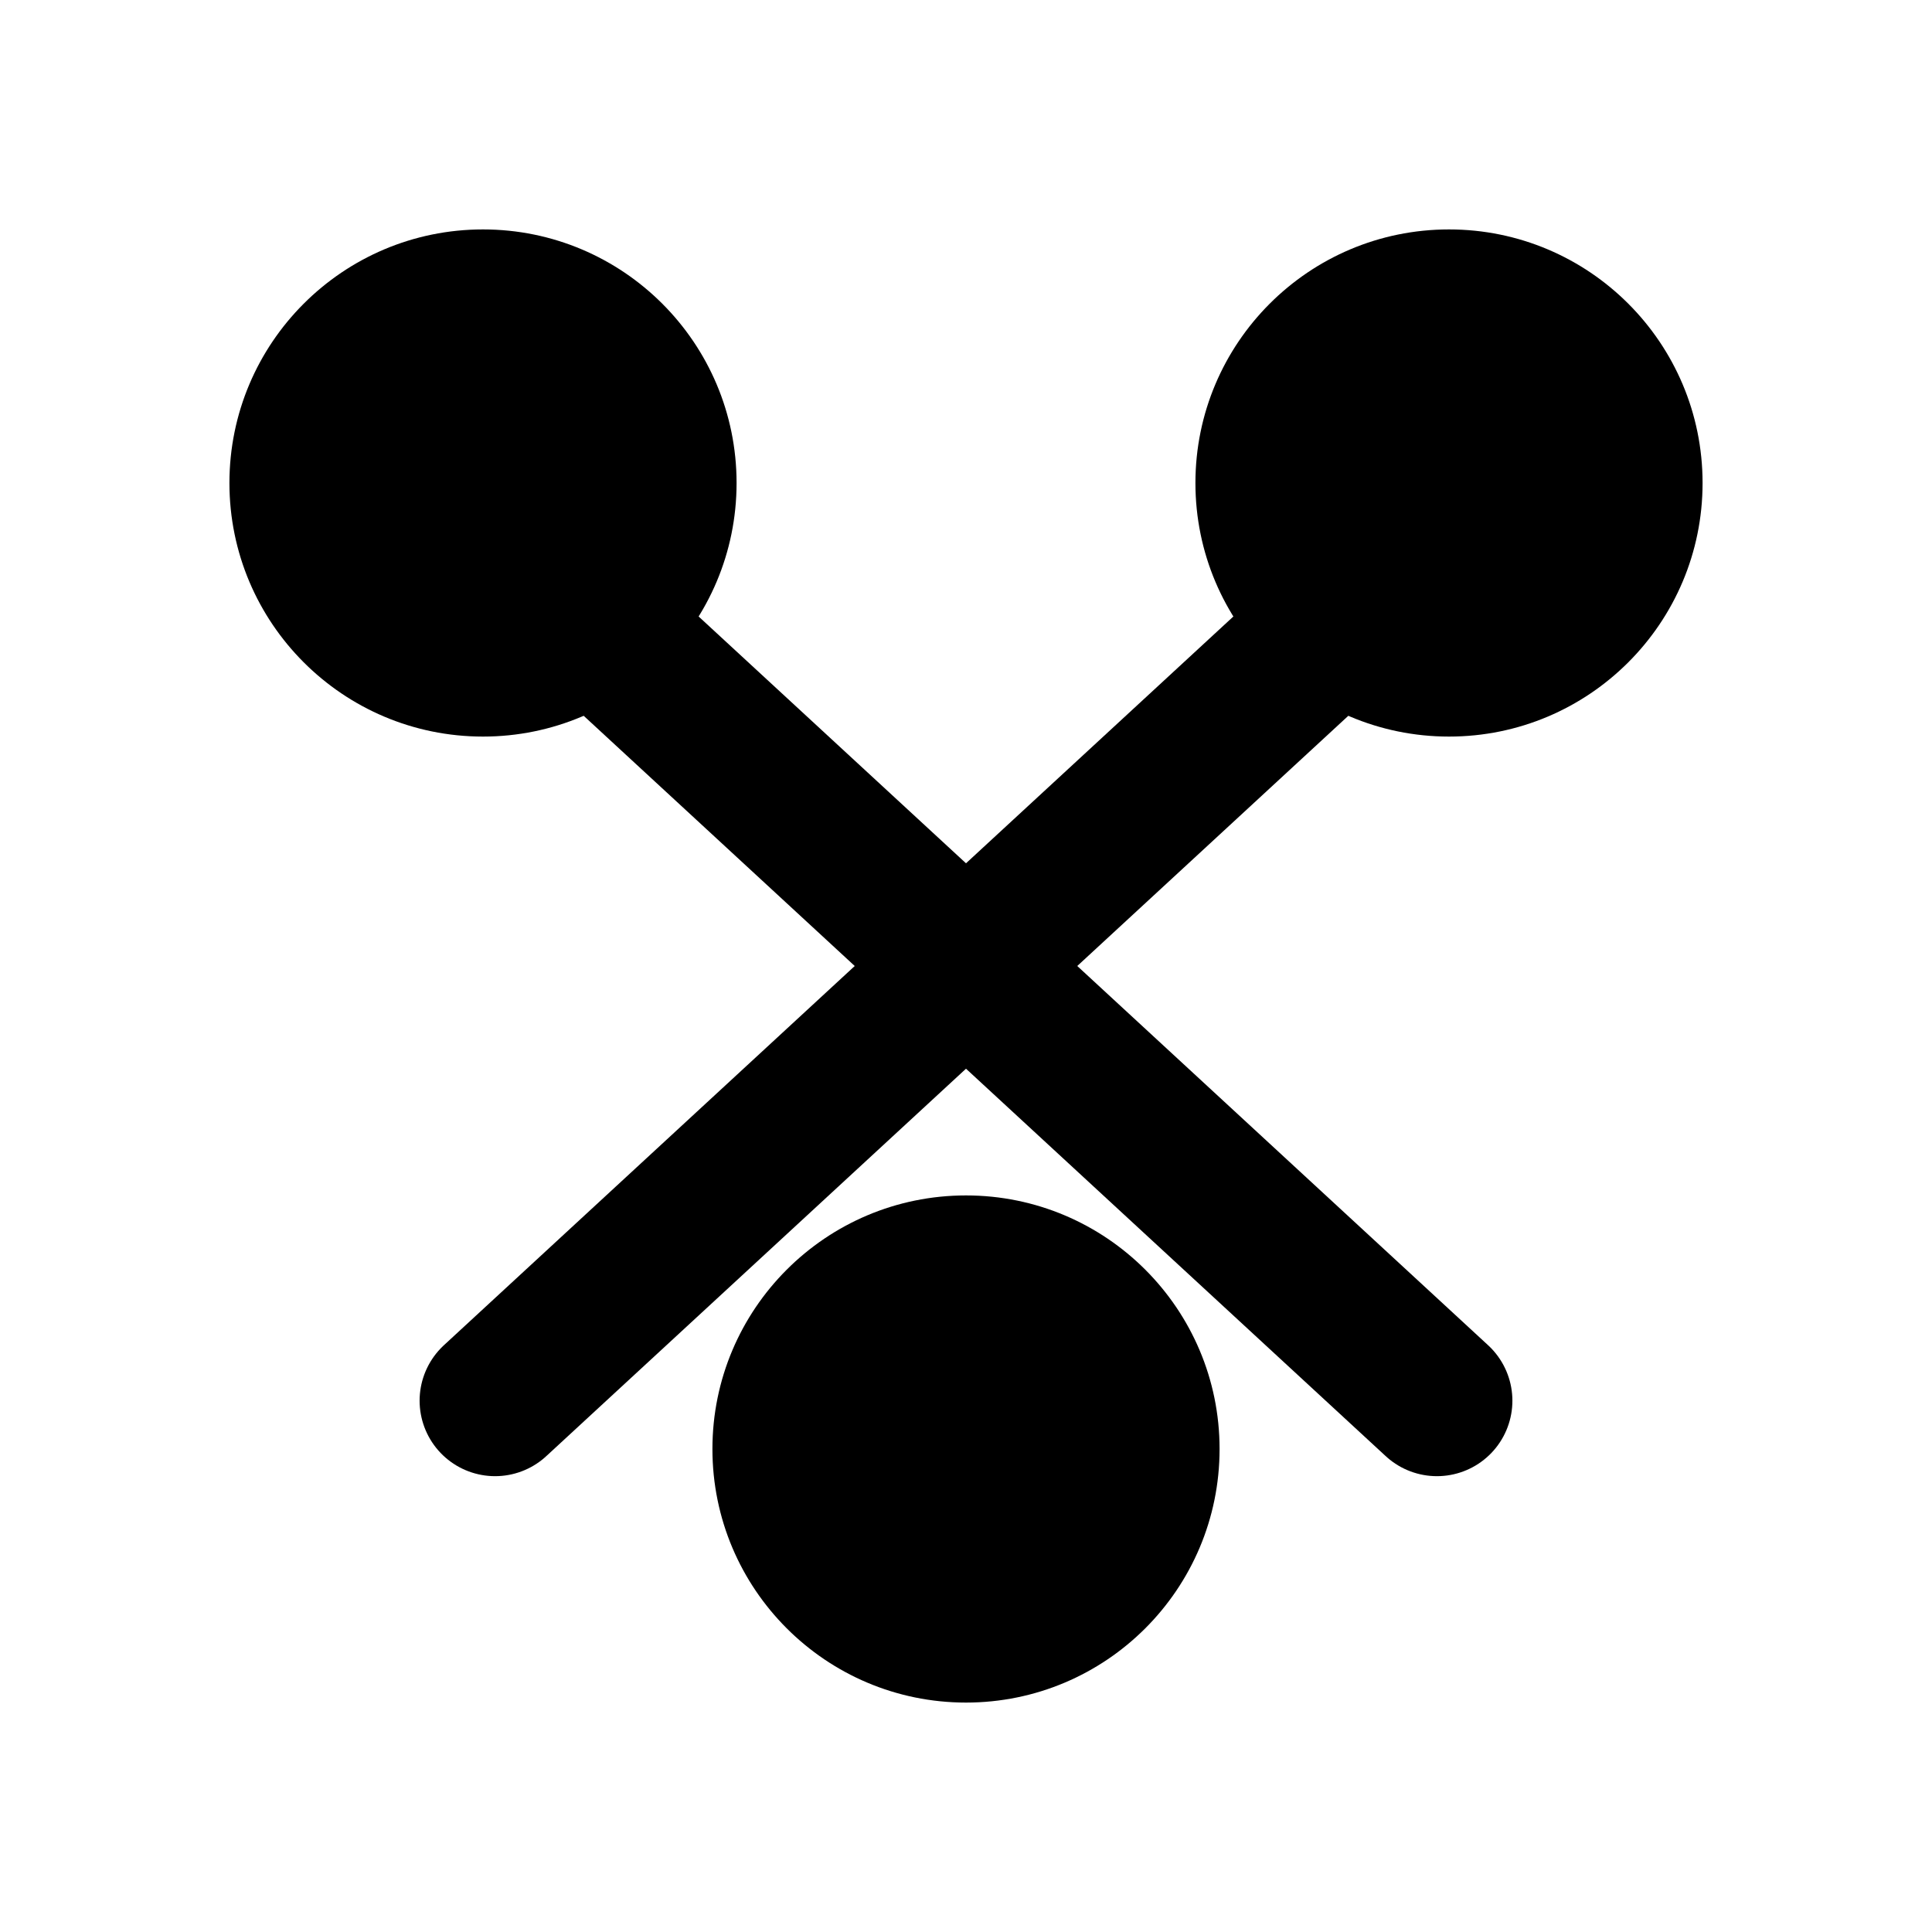
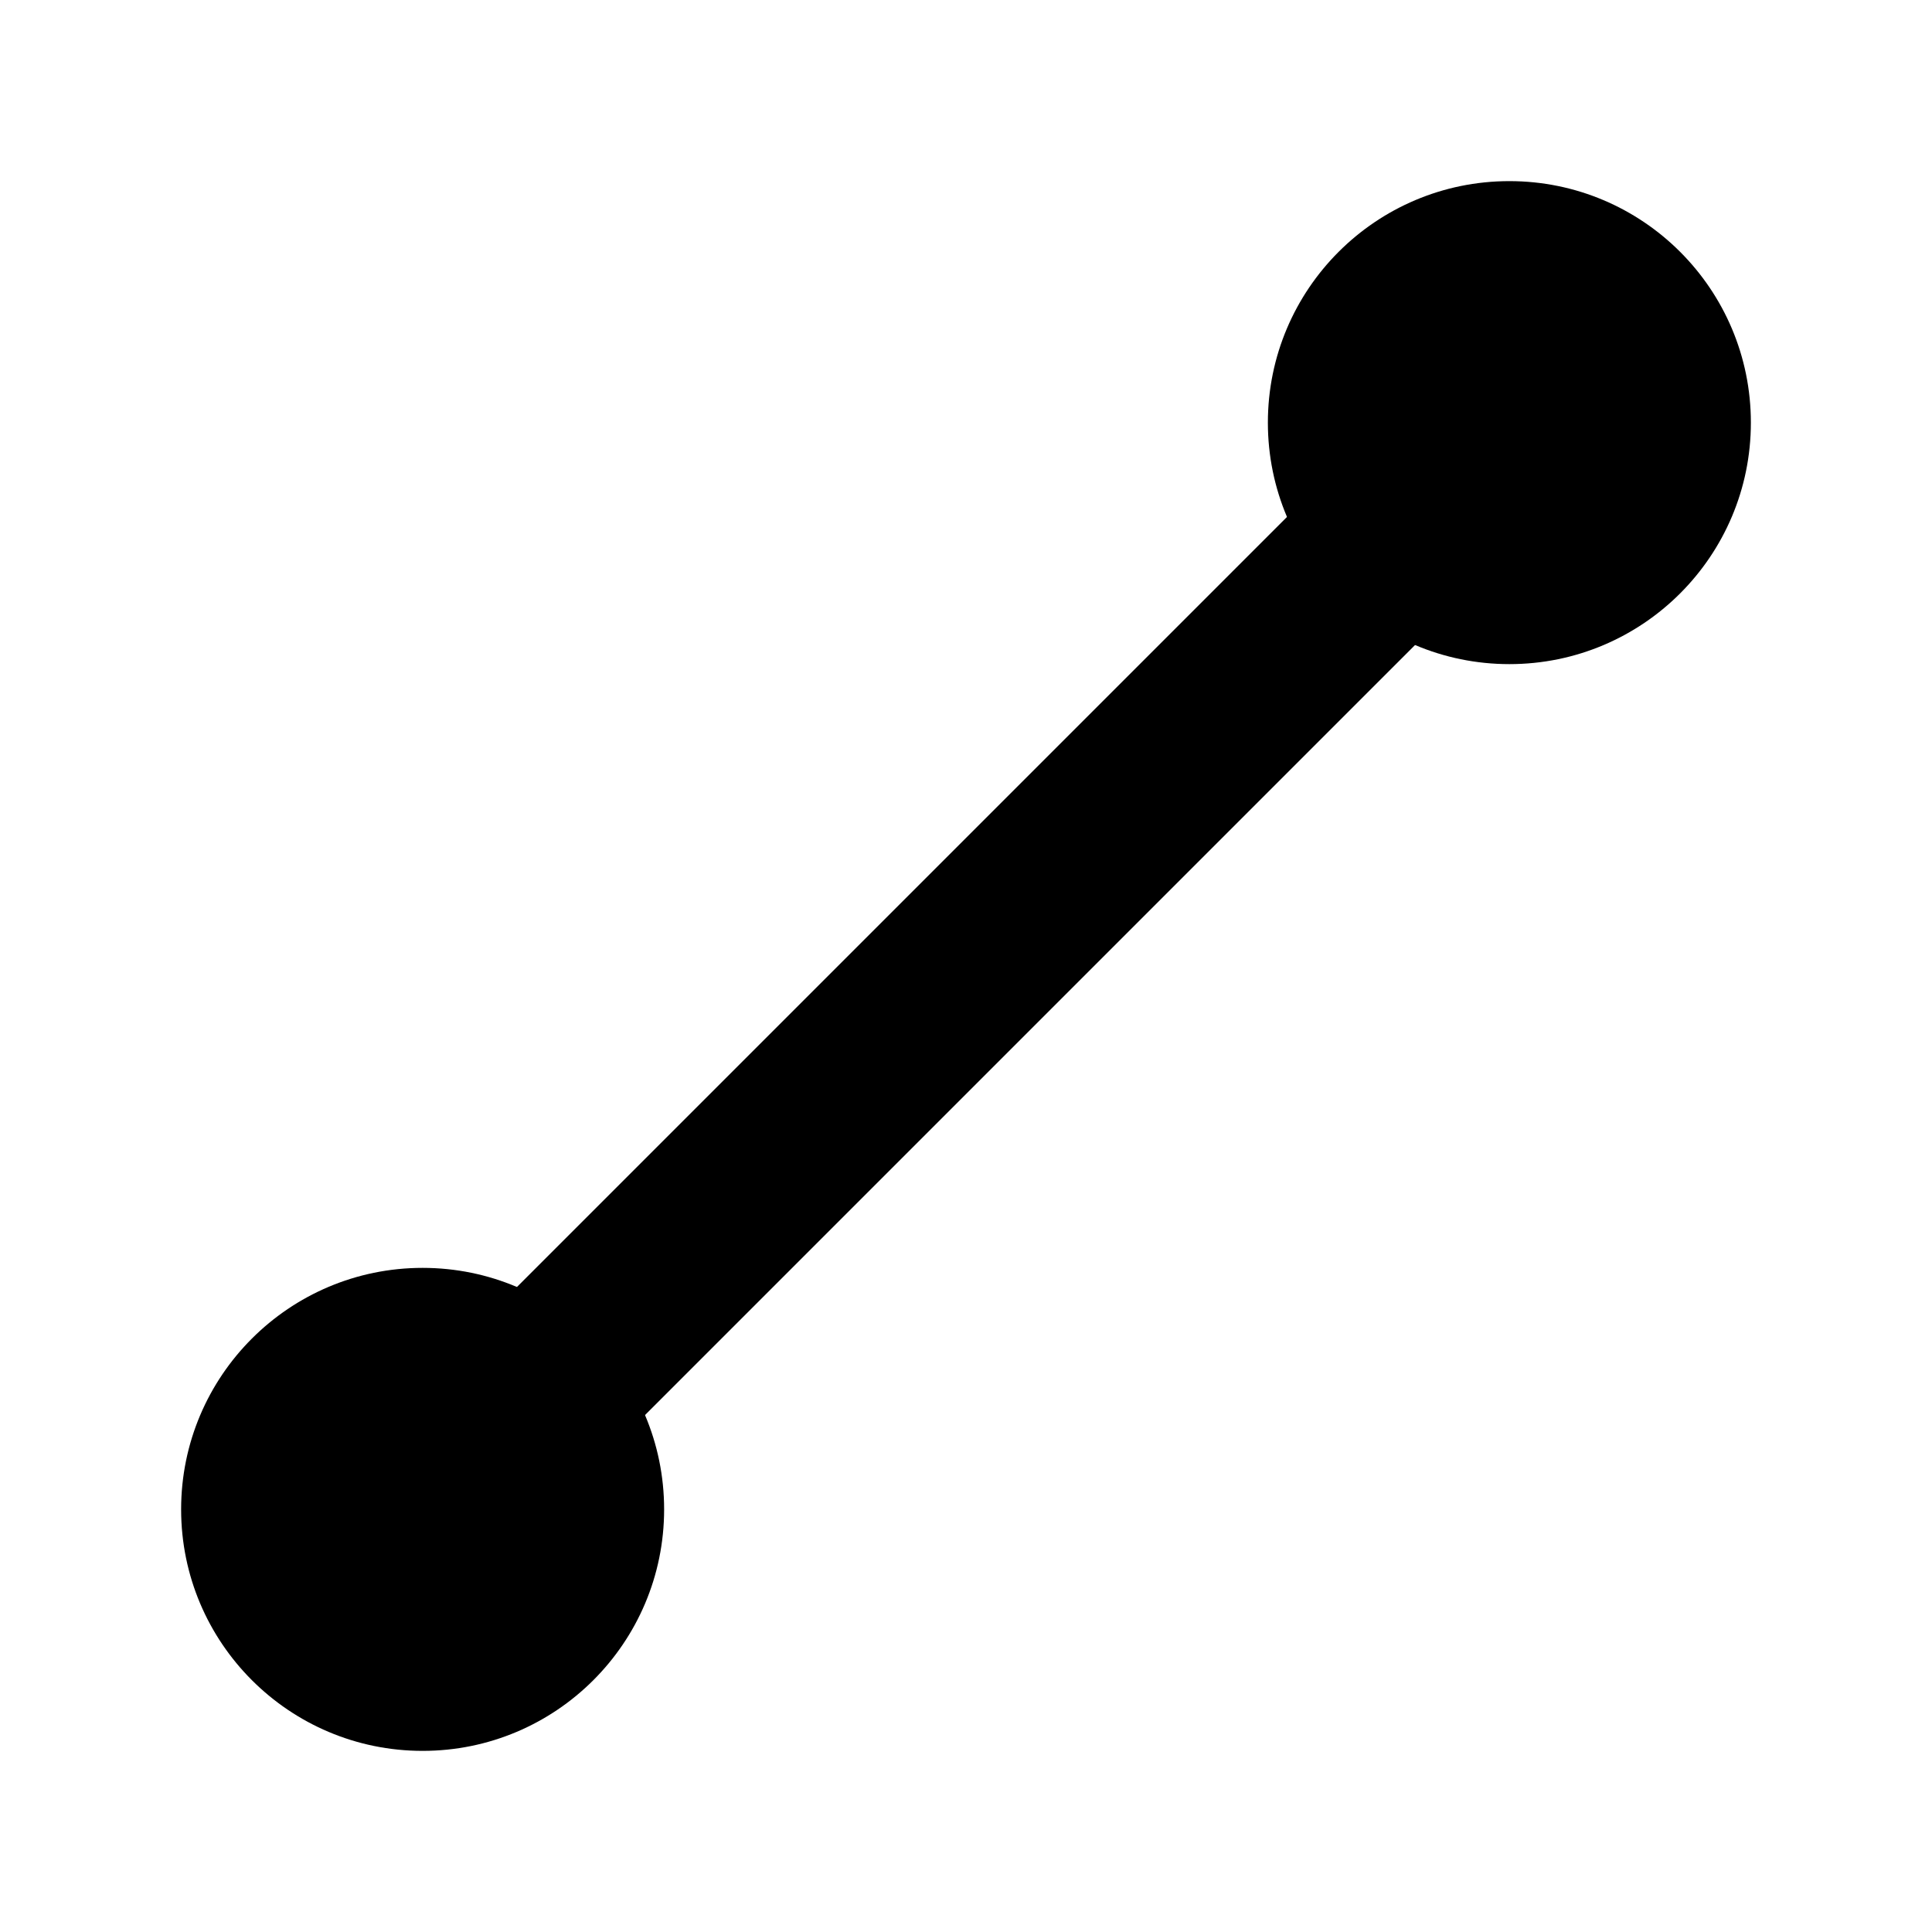
<svg xmlns="http://www.w3.org/2000/svg" viewBox="0 0 16 16" fill="none" stroke="currentColor" stroke-width="1.25" stroke-linecap="round">
-   <path d="m4.1 4.4 7.8 7.2M11.9 4.4 4.1 11.6" />
-   <circle cx="4" cy="4" r="2.1" fill="currentColor" stroke="none" />
-   <circle cx="12" cy="4" r="2.1" fill="currentColor" stroke="none" />
-   <circle cx="8" cy="12" r="2.1" fill="currentColor" stroke="none" />
+   <path d="M4.2 11.8 11.8 4.2" stroke-width="1.5" />
+   <circle cx="3.5" cy="12.5" r="2" fill="currentColor" stroke="none" />
+   <circle cx="12.5" cy="3.5" r="2" fill="currentColor" stroke="none" />
</svg>
